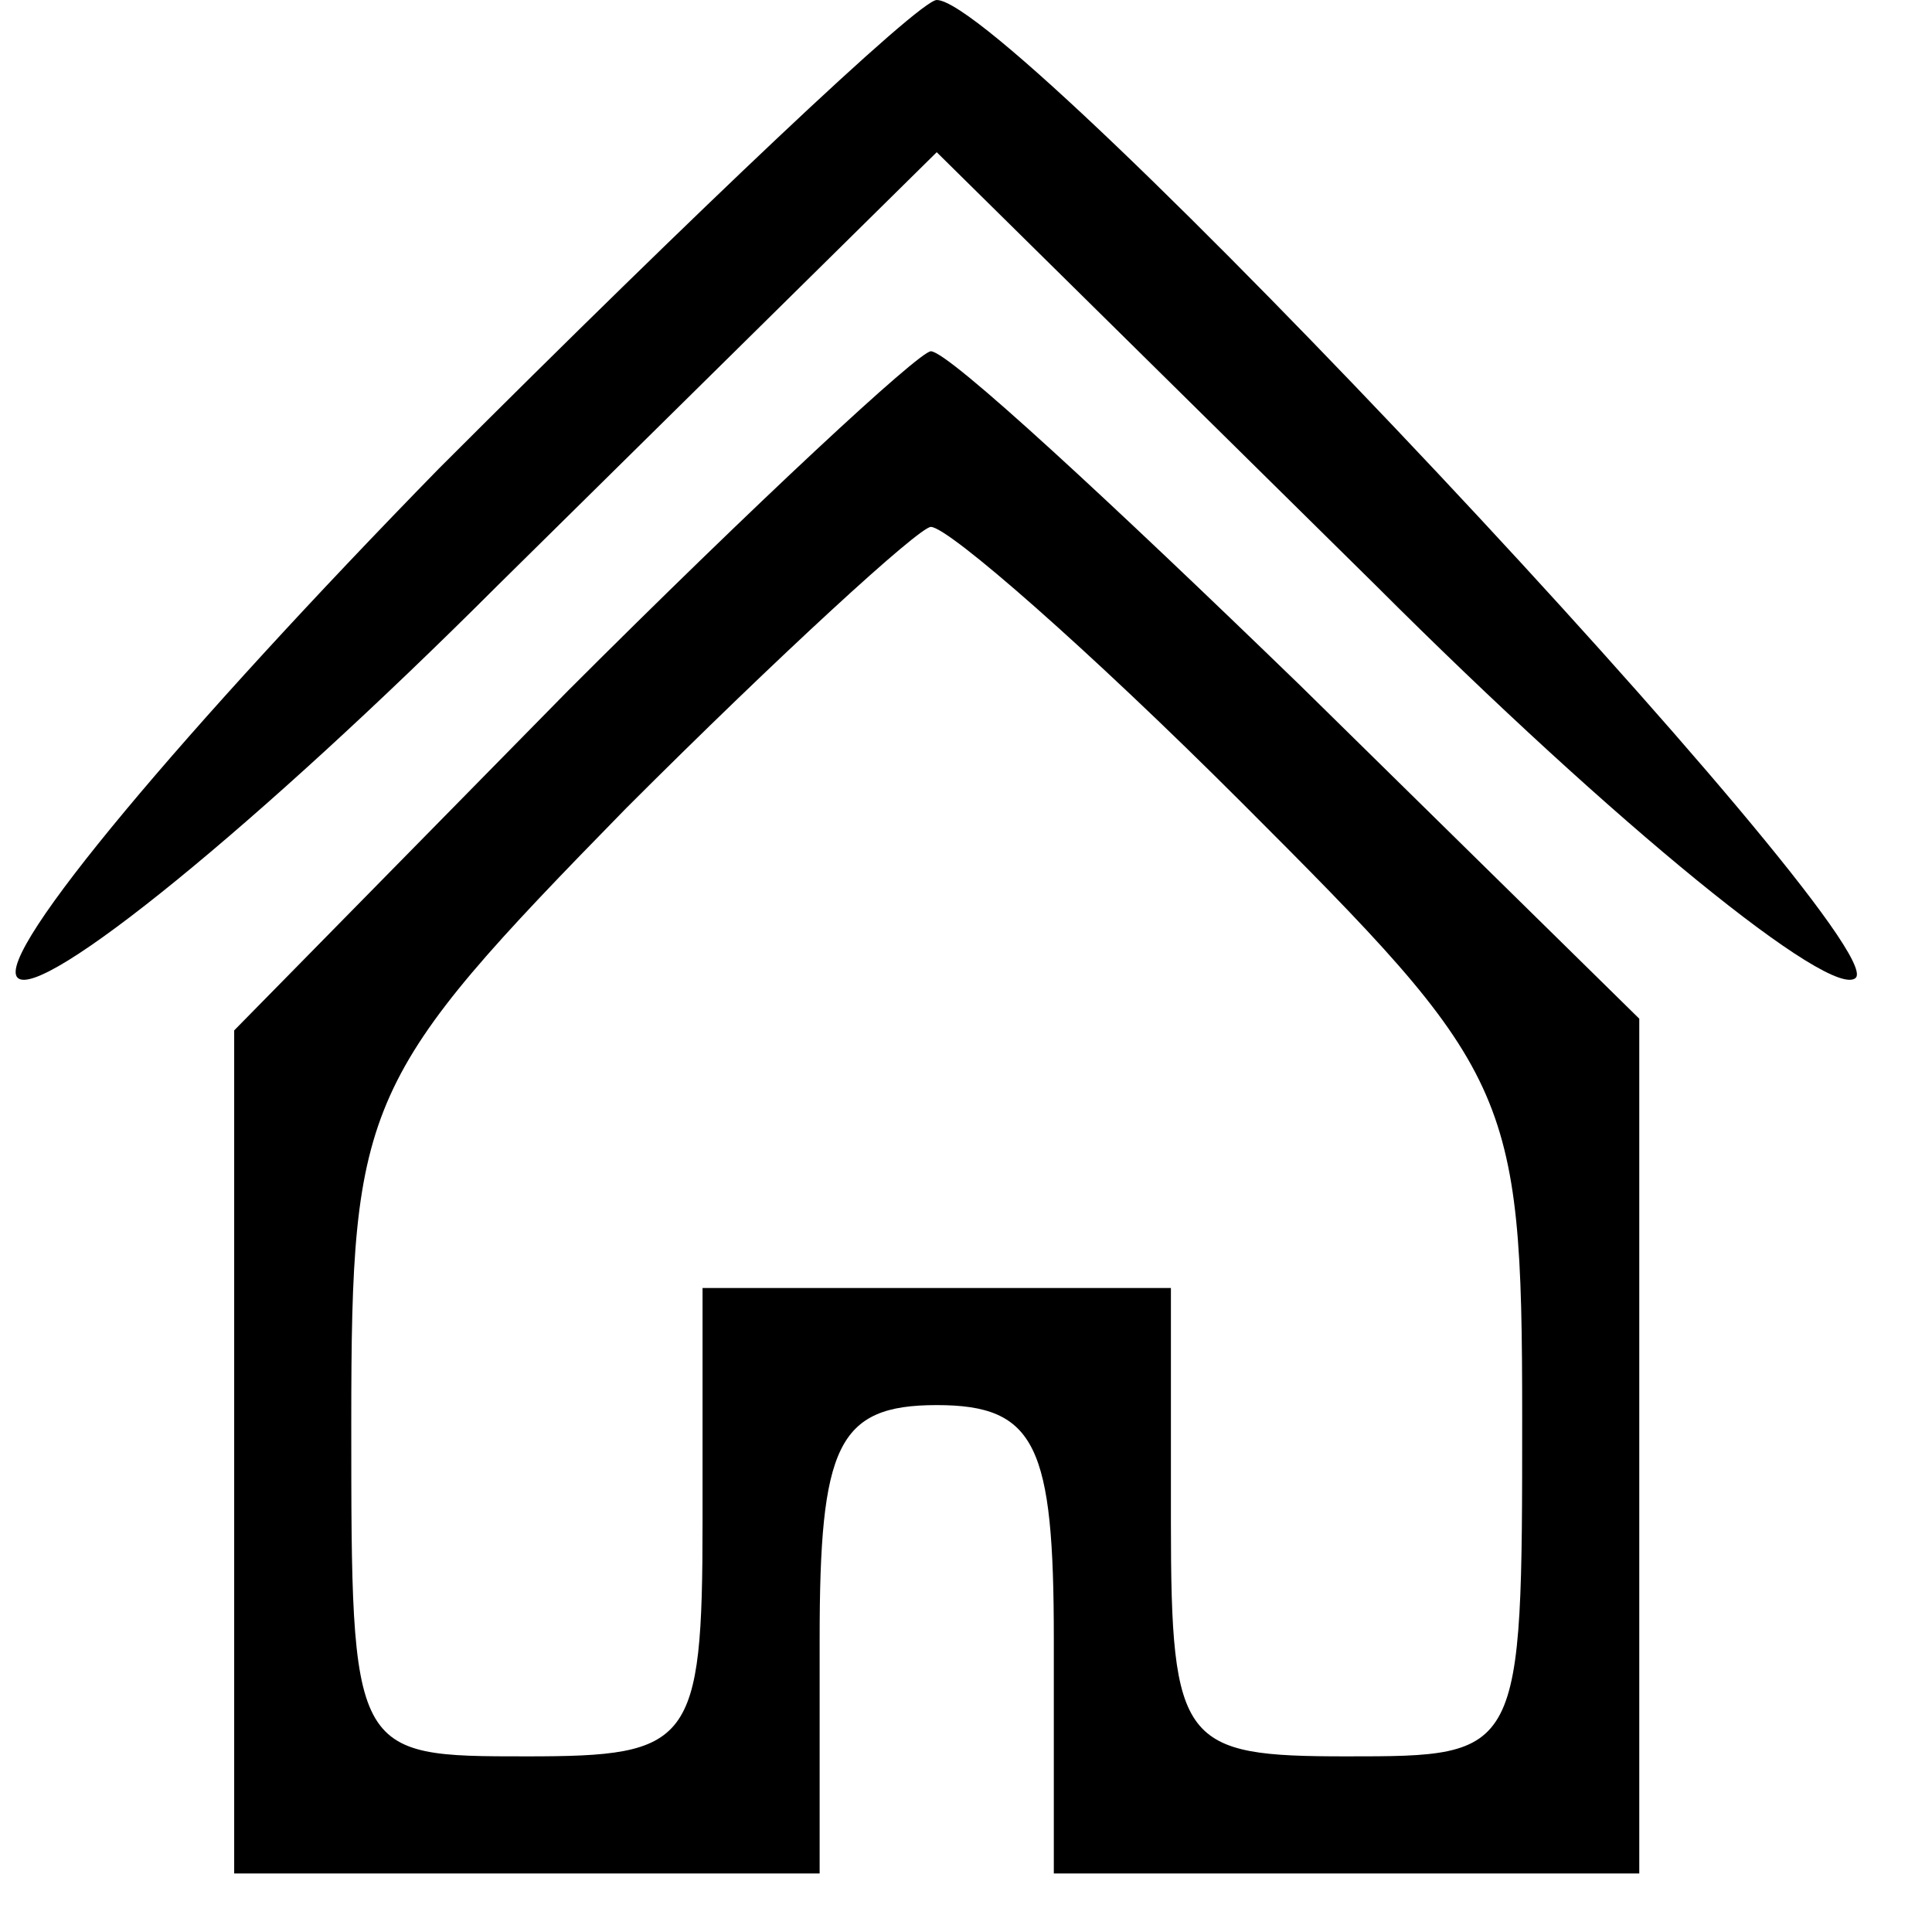
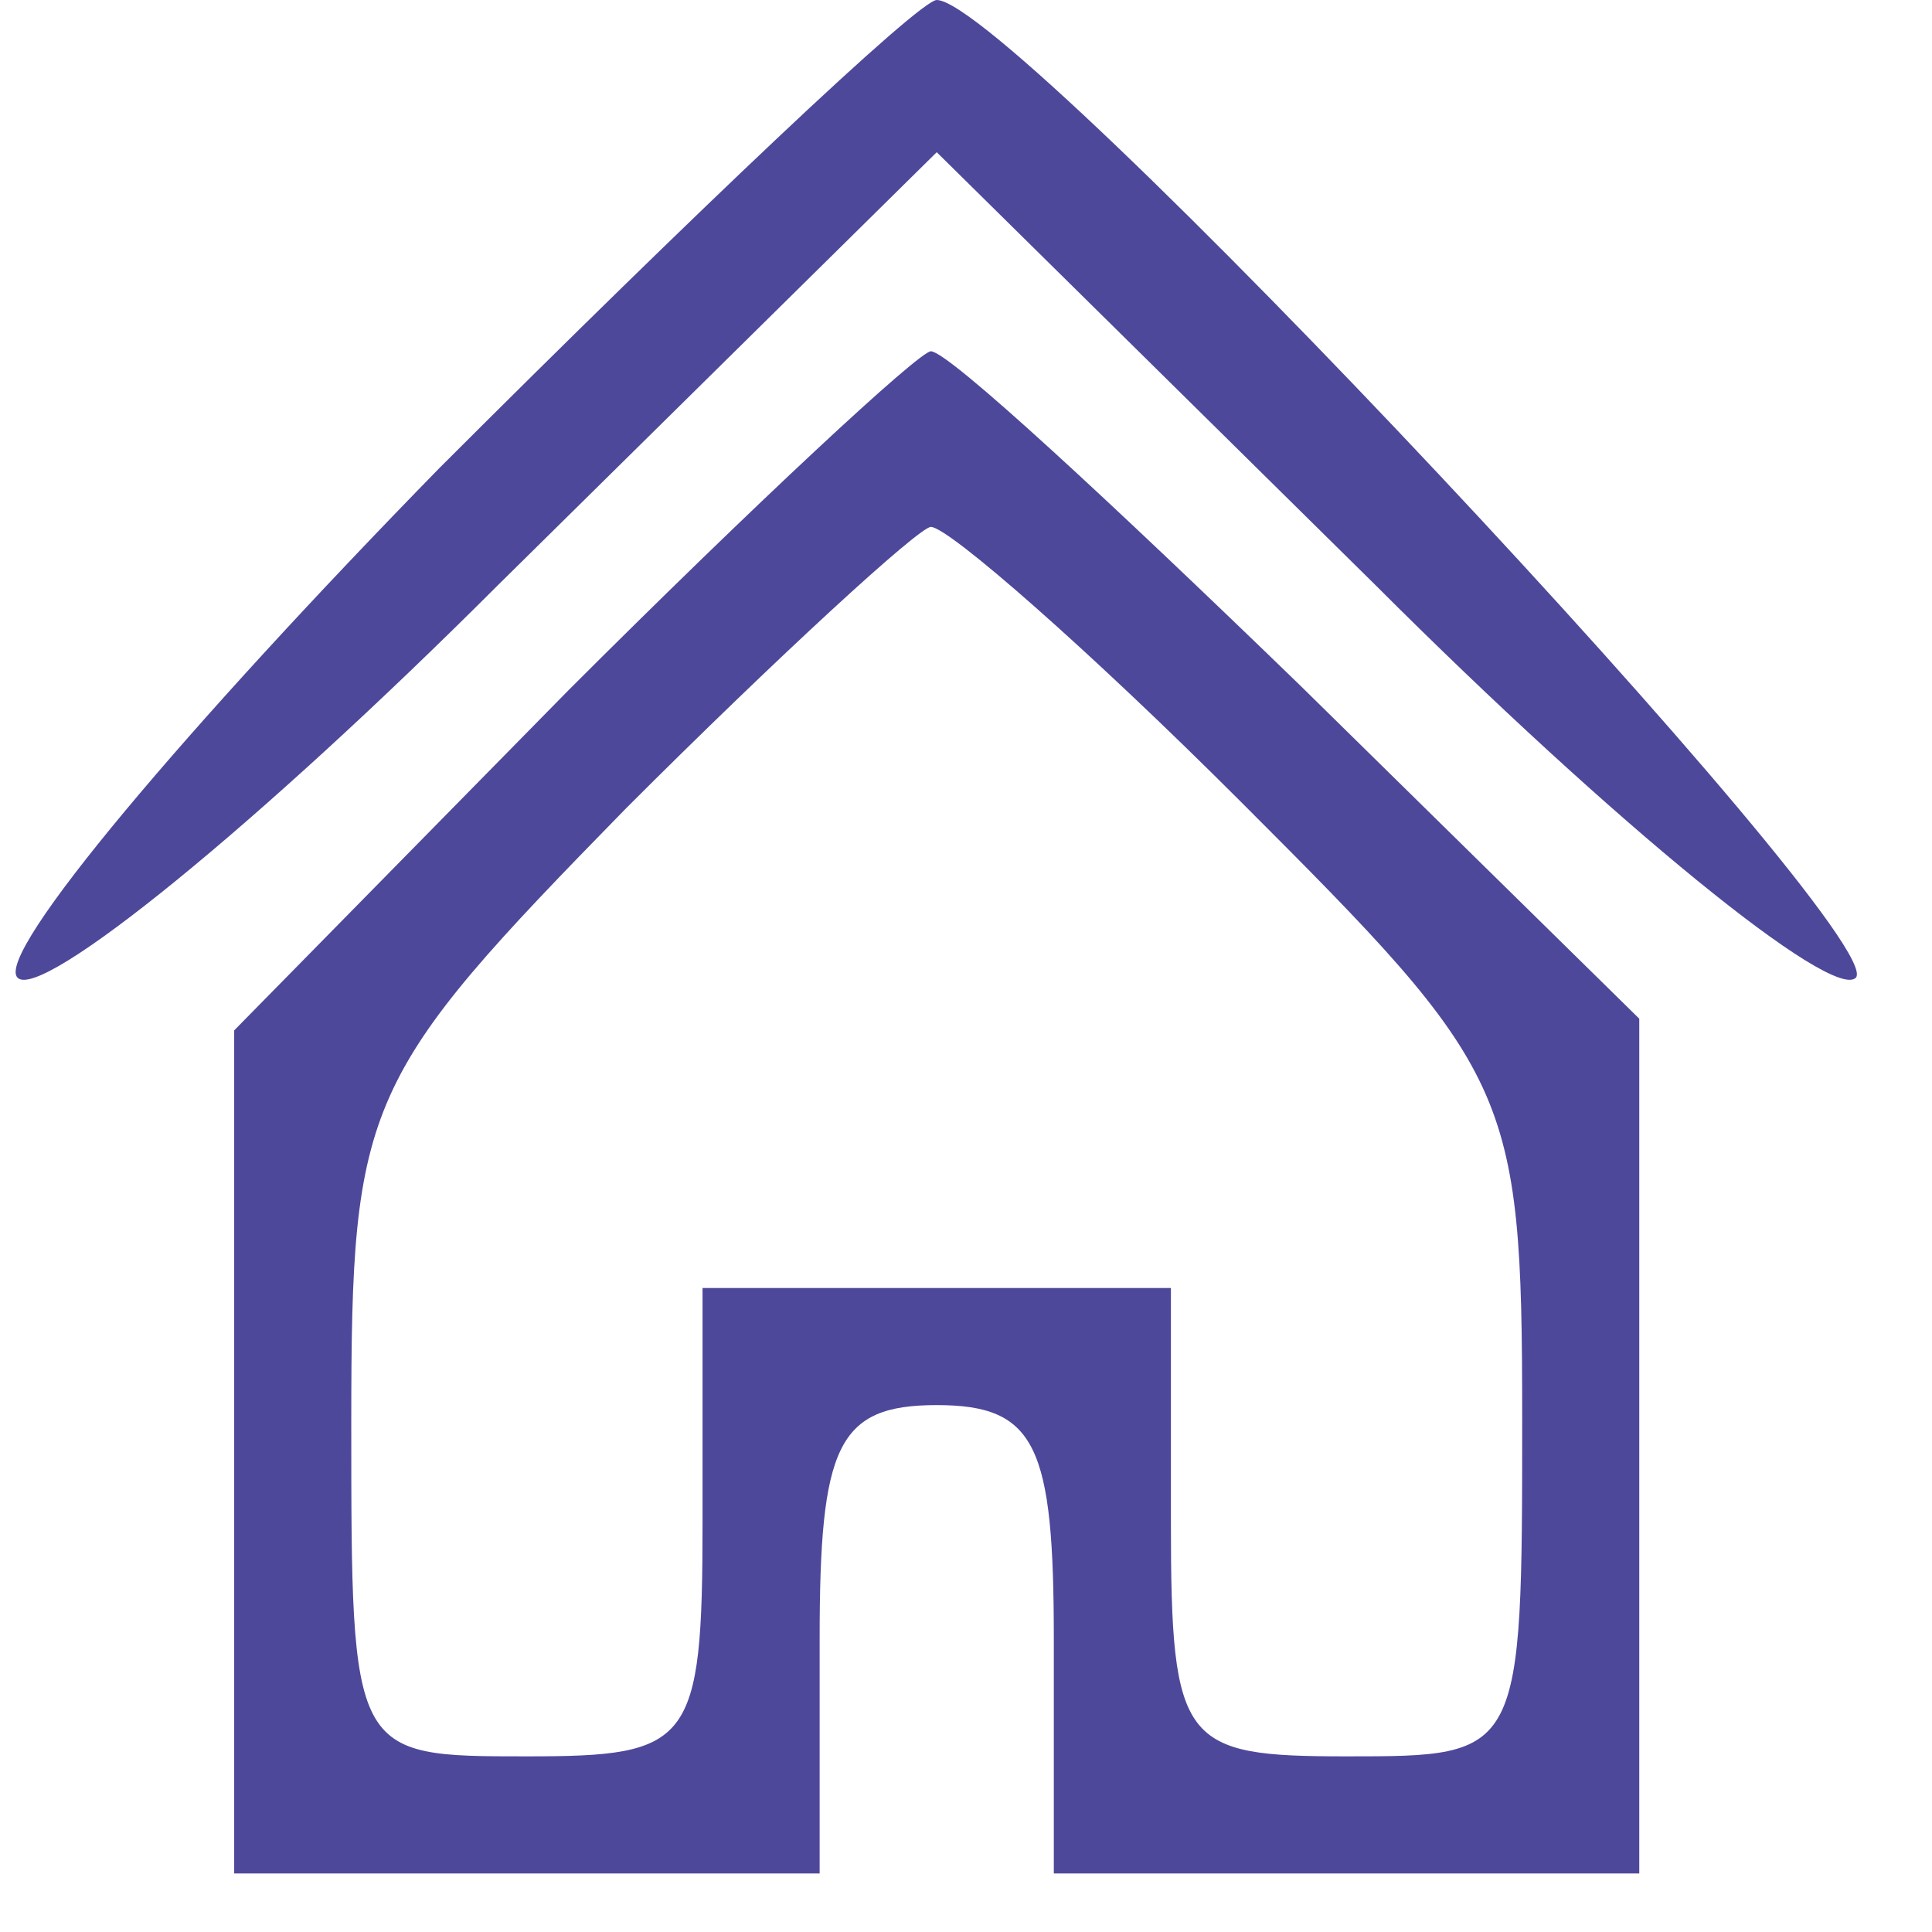
<svg xmlns="http://www.w3.org/2000/svg" version="1.0" width="33pt" height="33pt" viewBox="0 0 33 33" preserveAspectRatio="xMidYMid meet">
-   <g transform="translate(0,33) scale(0.1,-0.1)" fill="#000000" stroke="none">
+   <g transform="translate(0,33) scale(0.1,-0.1)" fill="#4e489b" stroke="none">
    <path d="M75 250 c-43 -44 -76 -83 -72 -87 4 -4 41 26 82 67 l75 74 75 -74 c41 -41 78 -71 82 -67 6 7 -144 167 -157 167 -3 0 -41 -36 -85 -80z" />
    <path d="M97 212 l-57 -58 0 -72 0 -72 50 0 50 0 0 40 c0 33 3 40 20 40 17 0 20 -7 20 -40 l0 -40 50 0 50 0 0 73 0 73 -58 57 c-32 31 -60 57 -63 57 -2 0 -30 -26 -62 -58z m115 -19 c46 -46 48 -49 48 -105 0 -58 0 -58 -30 -58 -28 0 -30 2 -30 40 l0 40 -40 0 -40 0 0 -40 c0 -38 -2 -40 -30 -40 -30 0 -30 0 -30 57 0 55 2 59 47 105 26 26 50 48 52 48 3 0 27 -21 53 -47z" />
  </g>
</svg>
